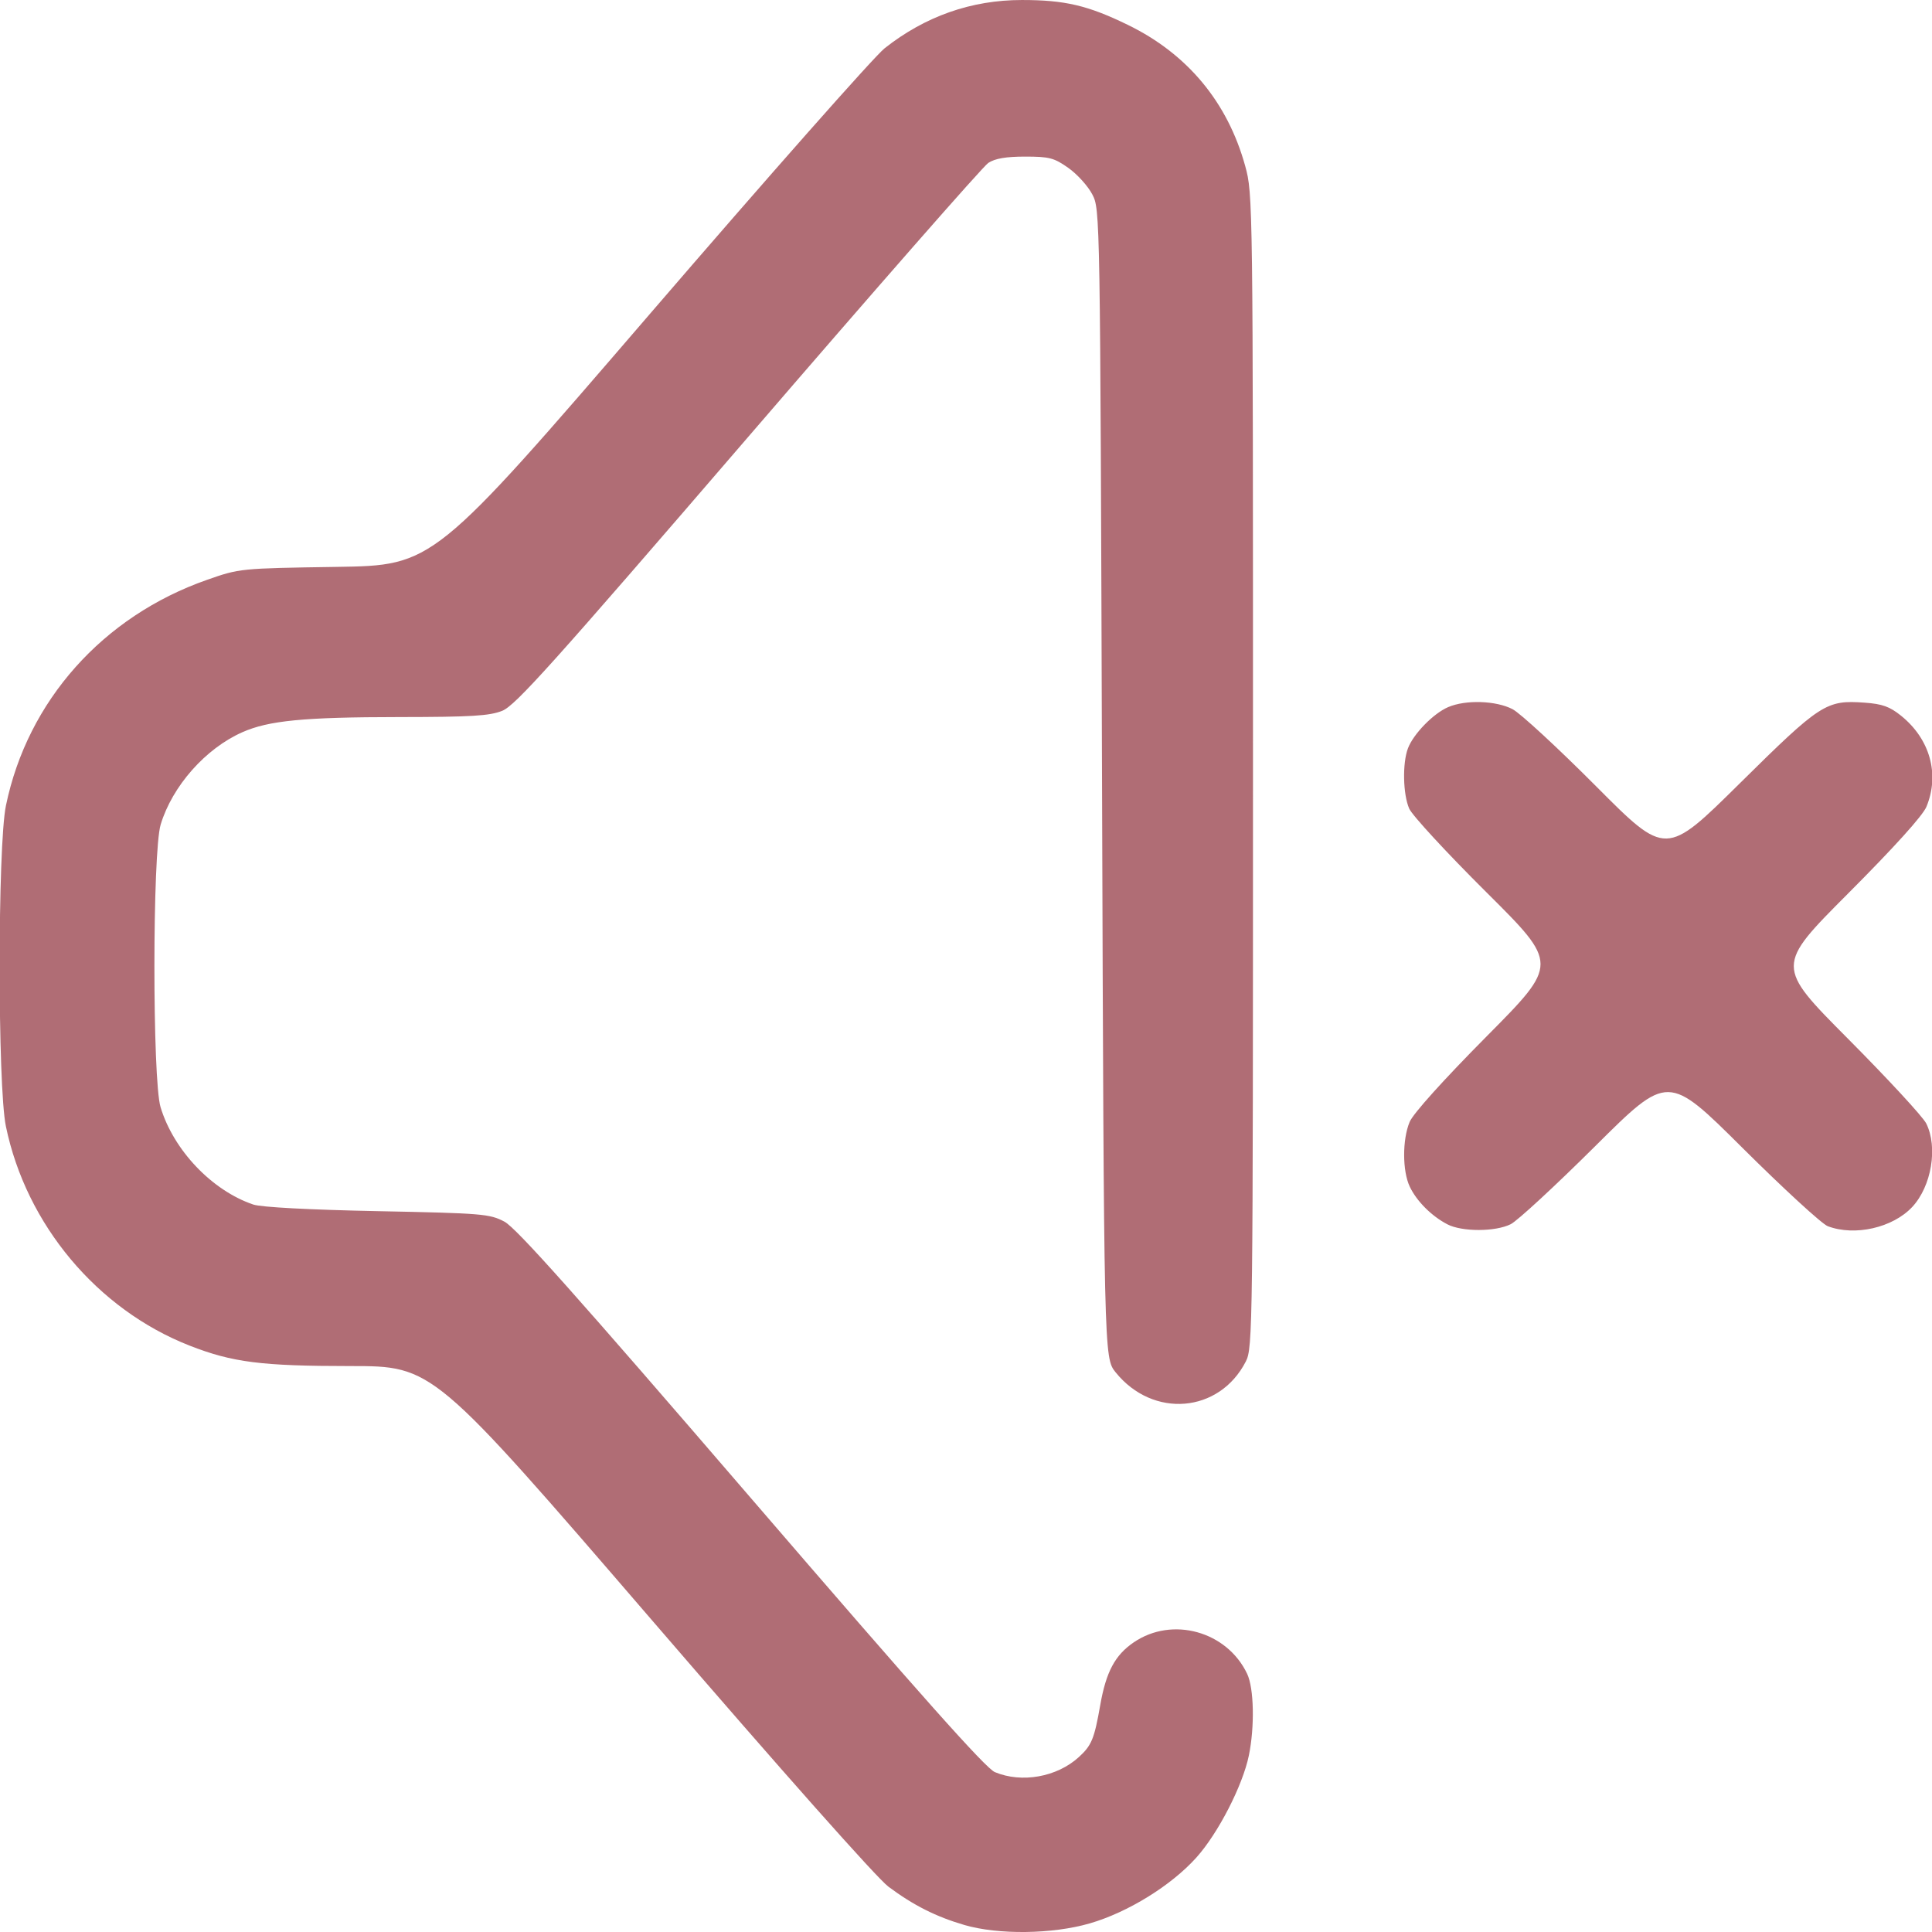
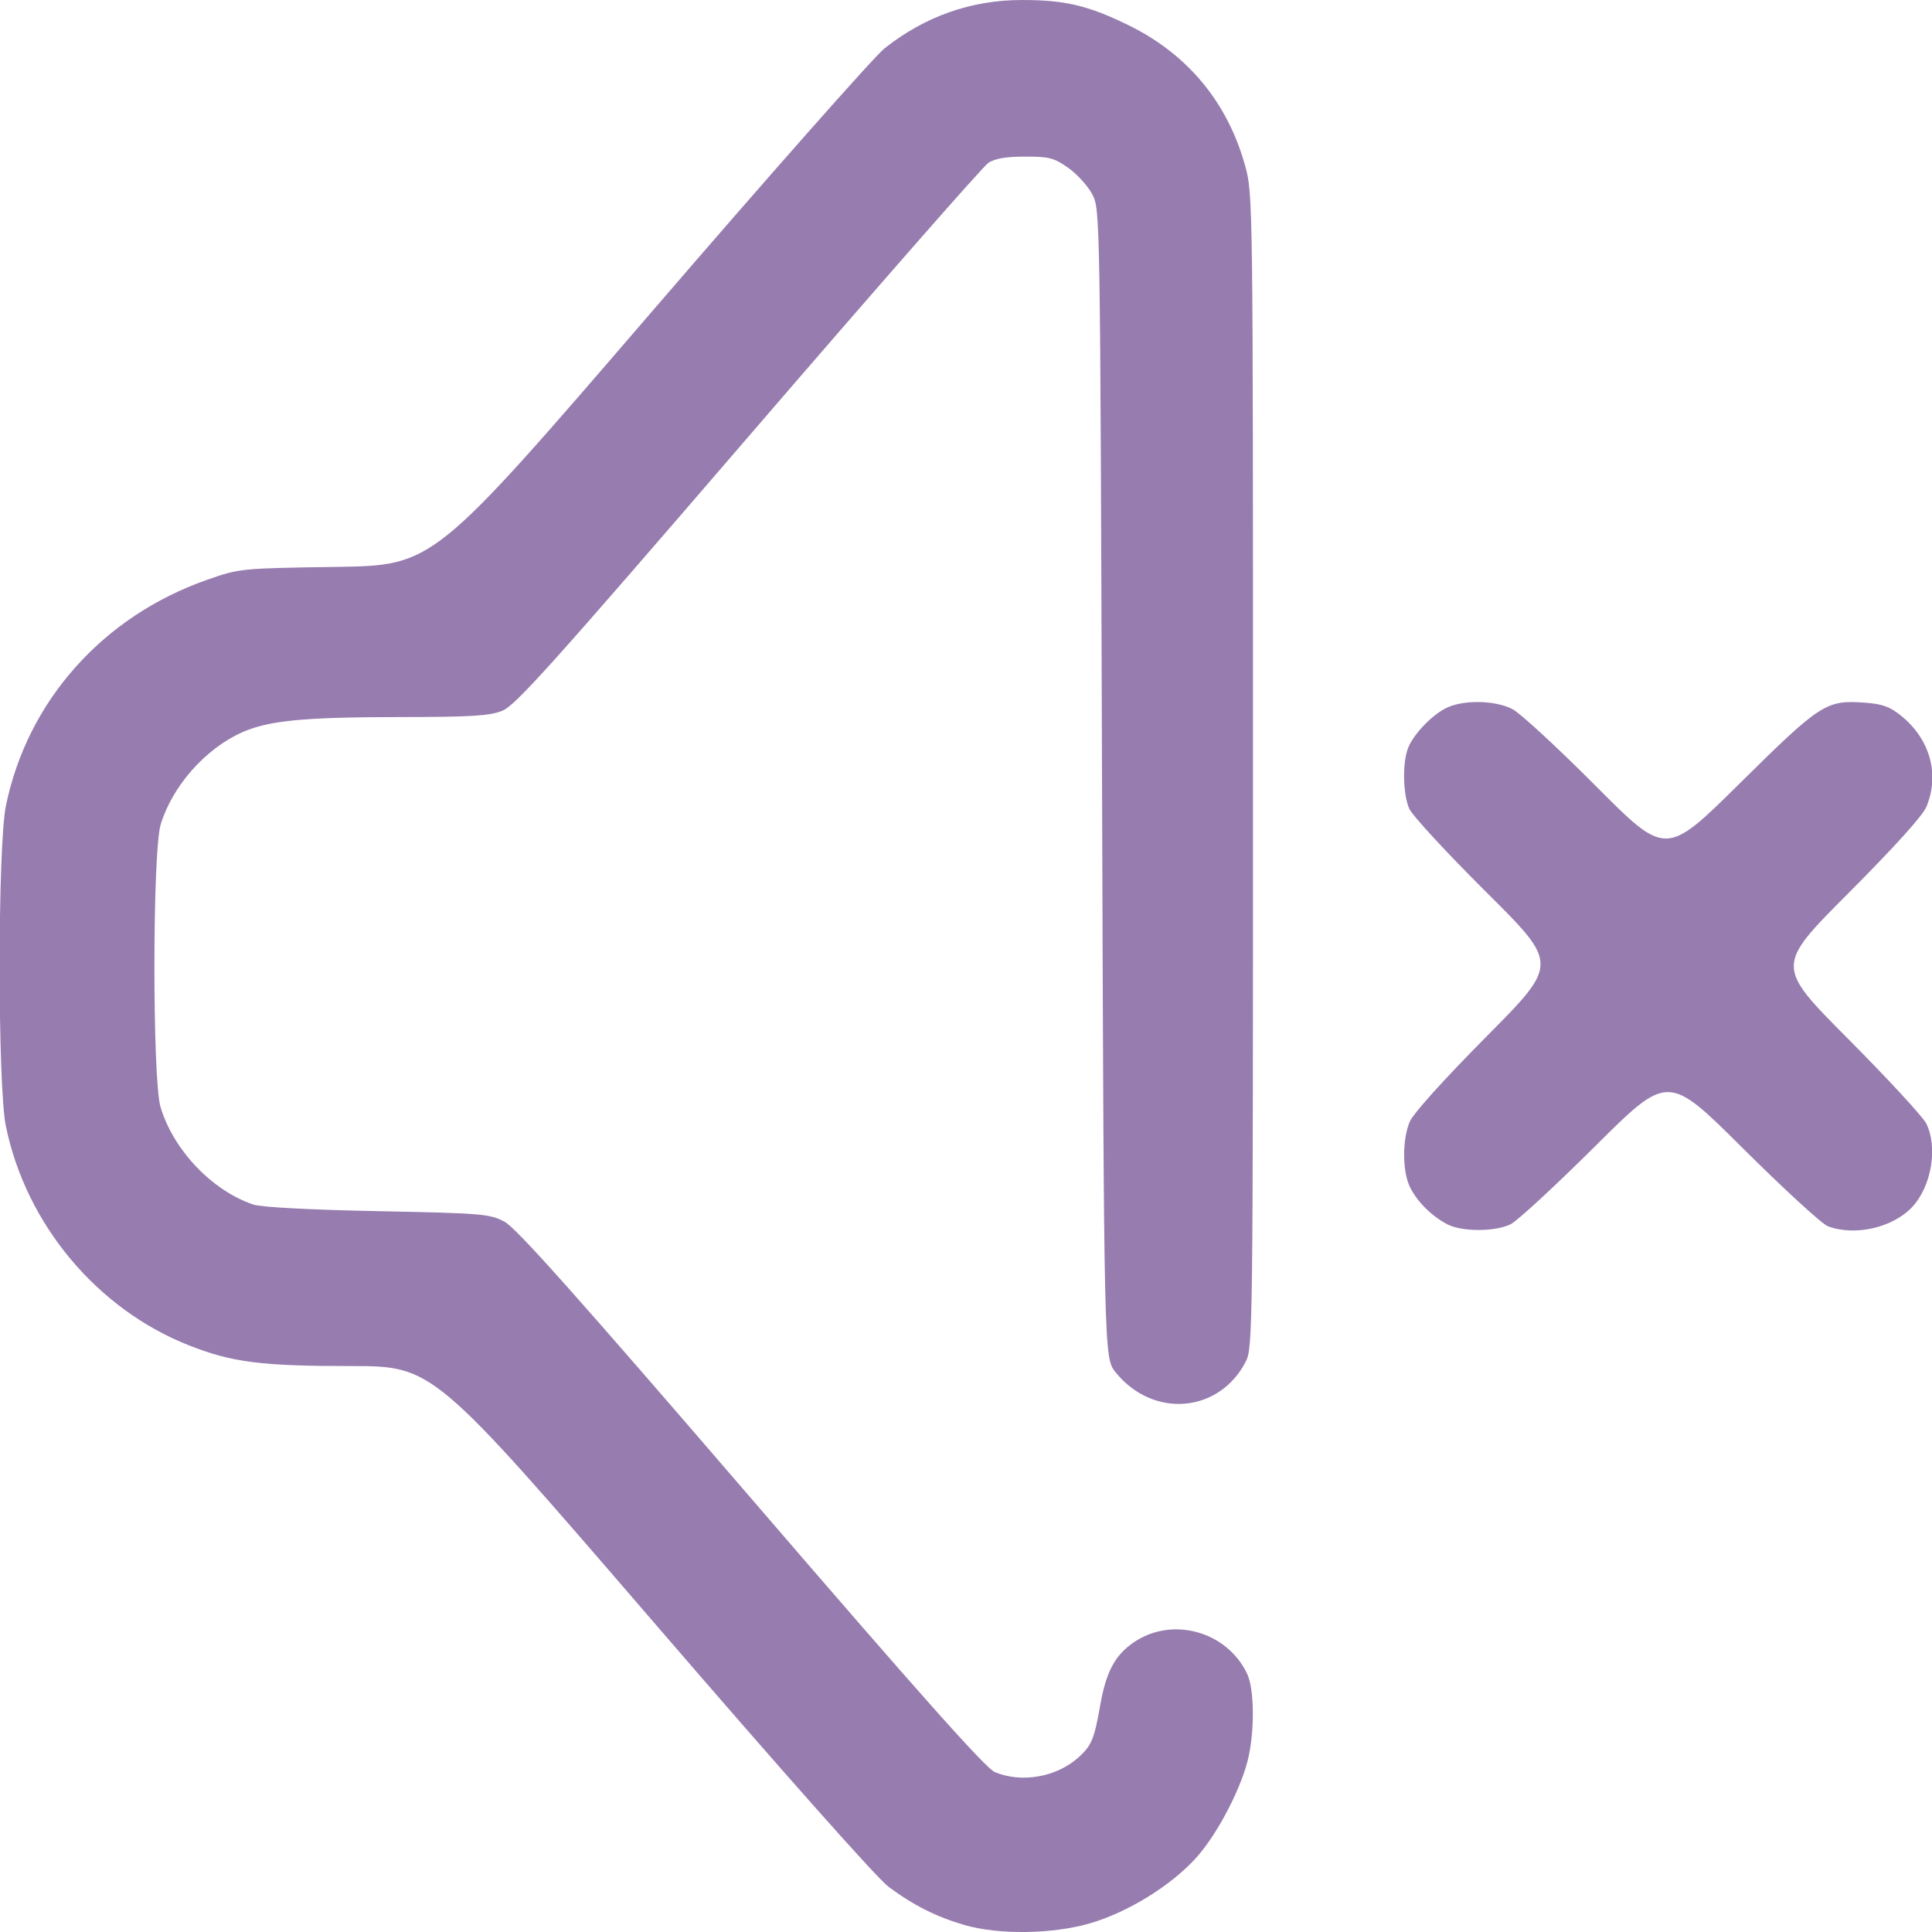
<svg xmlns="http://www.w3.org/2000/svg" xmlns:xlink="http://www.w3.org/1999/xlink" width="512" height="512" viewBox="0 0 135.467 135.467" version="1.1" id="svg1" xml:space="preserve">
  <defs id="defs1">
    <linearGradient id="linearGradient6">
-       <stop style="stop-color:#b06d75;stop-opacity:1;" offset="0" id="stop6" />
-       <stop style="stop-color:#b06d75;stop-opacity:1" offset="1" id="stop7" />
+       <stop style="stop-color:#977caf;stop-opacity:1;" offset="0" id="stop6" />
+       <stop style="stop-color:#977caf;stop-opacity:1" offset="1" id="stop7" />
    </linearGradient>
    <linearGradient xlink:href="#linearGradient6" id="linearGradient7" x1="32.758" y1="184.831" x2="118.862" y2="184.831" gradientUnits="userSpaceOnUse" gradientTransform="translate(-3.115385,-73.99039)" />
  </defs>
  <g id="layer1" transform="matrix(0.9375448,0,0,0.9375448,-27.80368,-38.56523)">
    <path style="fill:url(#linearGradient7);fill-opacity:1" d="m 101.774,185.099 c -2.107,-0.614 -3.813,-1.474 -5.672,-2.861 -0.866,-0.646 -7.93,-8.606 -17.753,-20.006 -16.315,-18.932 -16.315,-18.932 -22.492,-18.932 -6.651,0 -8.825,-0.277 -12.026,-1.531 -6.901,-2.704 -12.217,-9.053 -13.735,-16.4 -0.625,-3.024 -0.622,-20.959 0.004,-23.988 1.617,-7.831 7.243,-14.148 15.032,-16.879 2.446,-0.858 2.479,-0.861 9.695,-0.971 7.24,-0.11 7.24,-0.11 23.408,-18.89 8.892,-10.329 16.804,-19.282 17.581,-19.897 3.027,-2.392 6.486,-3.609 10.264,-3.609 3.215,0 4.93,0.402 7.922,1.858 4.455,2.167 7.463,5.783 8.78,10.555 0.577,2.09 0.583,2.534 0.583,45.237 0,41.836 -0.016,43.158 -0.537,44.173 -1.982,3.865 -6.944,4.277 -9.737,0.809 -0.873,-1.084 -0.873,-1.084 -1.015,-44.027 -0.141,-42.868 -0.142,-42.944 -0.731,-44.071 -0.324,-0.621 -1.129,-1.51 -1.788,-1.976 -1.064,-0.752 -1.427,-0.847 -3.233,-0.847 -1.427,0 -2.25,0.141 -2.755,0.472 -0.396,0.26 -8.477,9.481 -17.958,20.493 -14.671,17.04 -17.409,20.089 -18.393,20.483 -0.953,0.381 -2.305,0.463 -7.712,0.468 -7.12,0.006 -9.751,0.26 -11.724,1.133 -2.755,1.219 -5.237,4.024 -6.11,6.905 -0.62,2.046 -0.626,19.103 -0.007,21.143 0.977,3.22 3.847,6.232 6.934,7.277 0.591,0.2 4.186,0.391 9.29,0.494 7.85,0.158 8.392,0.203 9.493,0.786 0.882,0.467 5.389,5.522 18.451,20.696 12.657,14.703 17.536,20.183 18.226,20.472 2.013,0.841 4.639,0.372 6.278,-1.121 0.961,-0.876 1.159,-1.355 1.606,-3.902 0.436,-2.479 1.104,-3.728 2.505,-4.683 2.882,-1.965 6.97,-0.829 8.481,2.356 0.511,1.076 0.57,3.95 0.127,6.108 -0.462,2.247 -2.293,5.81 -3.916,7.62 -1.885,2.103 -5.129,4.109 -7.984,4.936 -2.805,0.812 -6.826,0.863 -9.383,0.118 z m 36.124,-52.403 c -1.179,-0.612 -2.294,-1.729 -2.809,-2.815 -0.556,-1.172 -0.56,-3.519 -0.008,-4.84 0.261,-0.624 2.518,-3.131 5.779,-6.42 5.351,-5.396 5.351,-5.396 -0.033,-10.75 -2.962,-2.944 -5.562,-5.762 -5.779,-6.261 -0.468,-1.076 -0.516,-3.389 -0.095,-4.506 0.406,-1.078 1.901,-2.611 3.008,-3.086 1.313,-0.563 3.577,-0.49 4.818,0.155 0.576,0.3 3.391,2.899 6.257,5.777 5.21,5.232 5.21,5.232 10.724,-0.219 6.059,-5.989 6.47,-6.255 9.35,-6.046 1.319,0.095 1.877,0.295 2.722,0.976 2.168,1.746 2.903,4.38 1.899,6.808 -0.276,0.668 -2.405,3.025 -5.853,6.482 -5.42,5.433 -5.42,5.433 -0.017,10.866 2.971,2.988 5.605,5.839 5.853,6.336 0.887,1.776 0.399,4.7 -1.044,6.247 -1.453,1.557 -4.296,2.205 -6.318,1.44 -0.437,-0.165 -3.304,-2.798 -6.372,-5.85 -5.577,-5.549 -5.577,-5.549 -11.007,-0.15 -2.986,2.969 -5.836,5.602 -6.333,5.85 -1.149,0.574 -3.643,0.578 -4.741,0.008 z" id="path6" />
  </g>
</svg>
